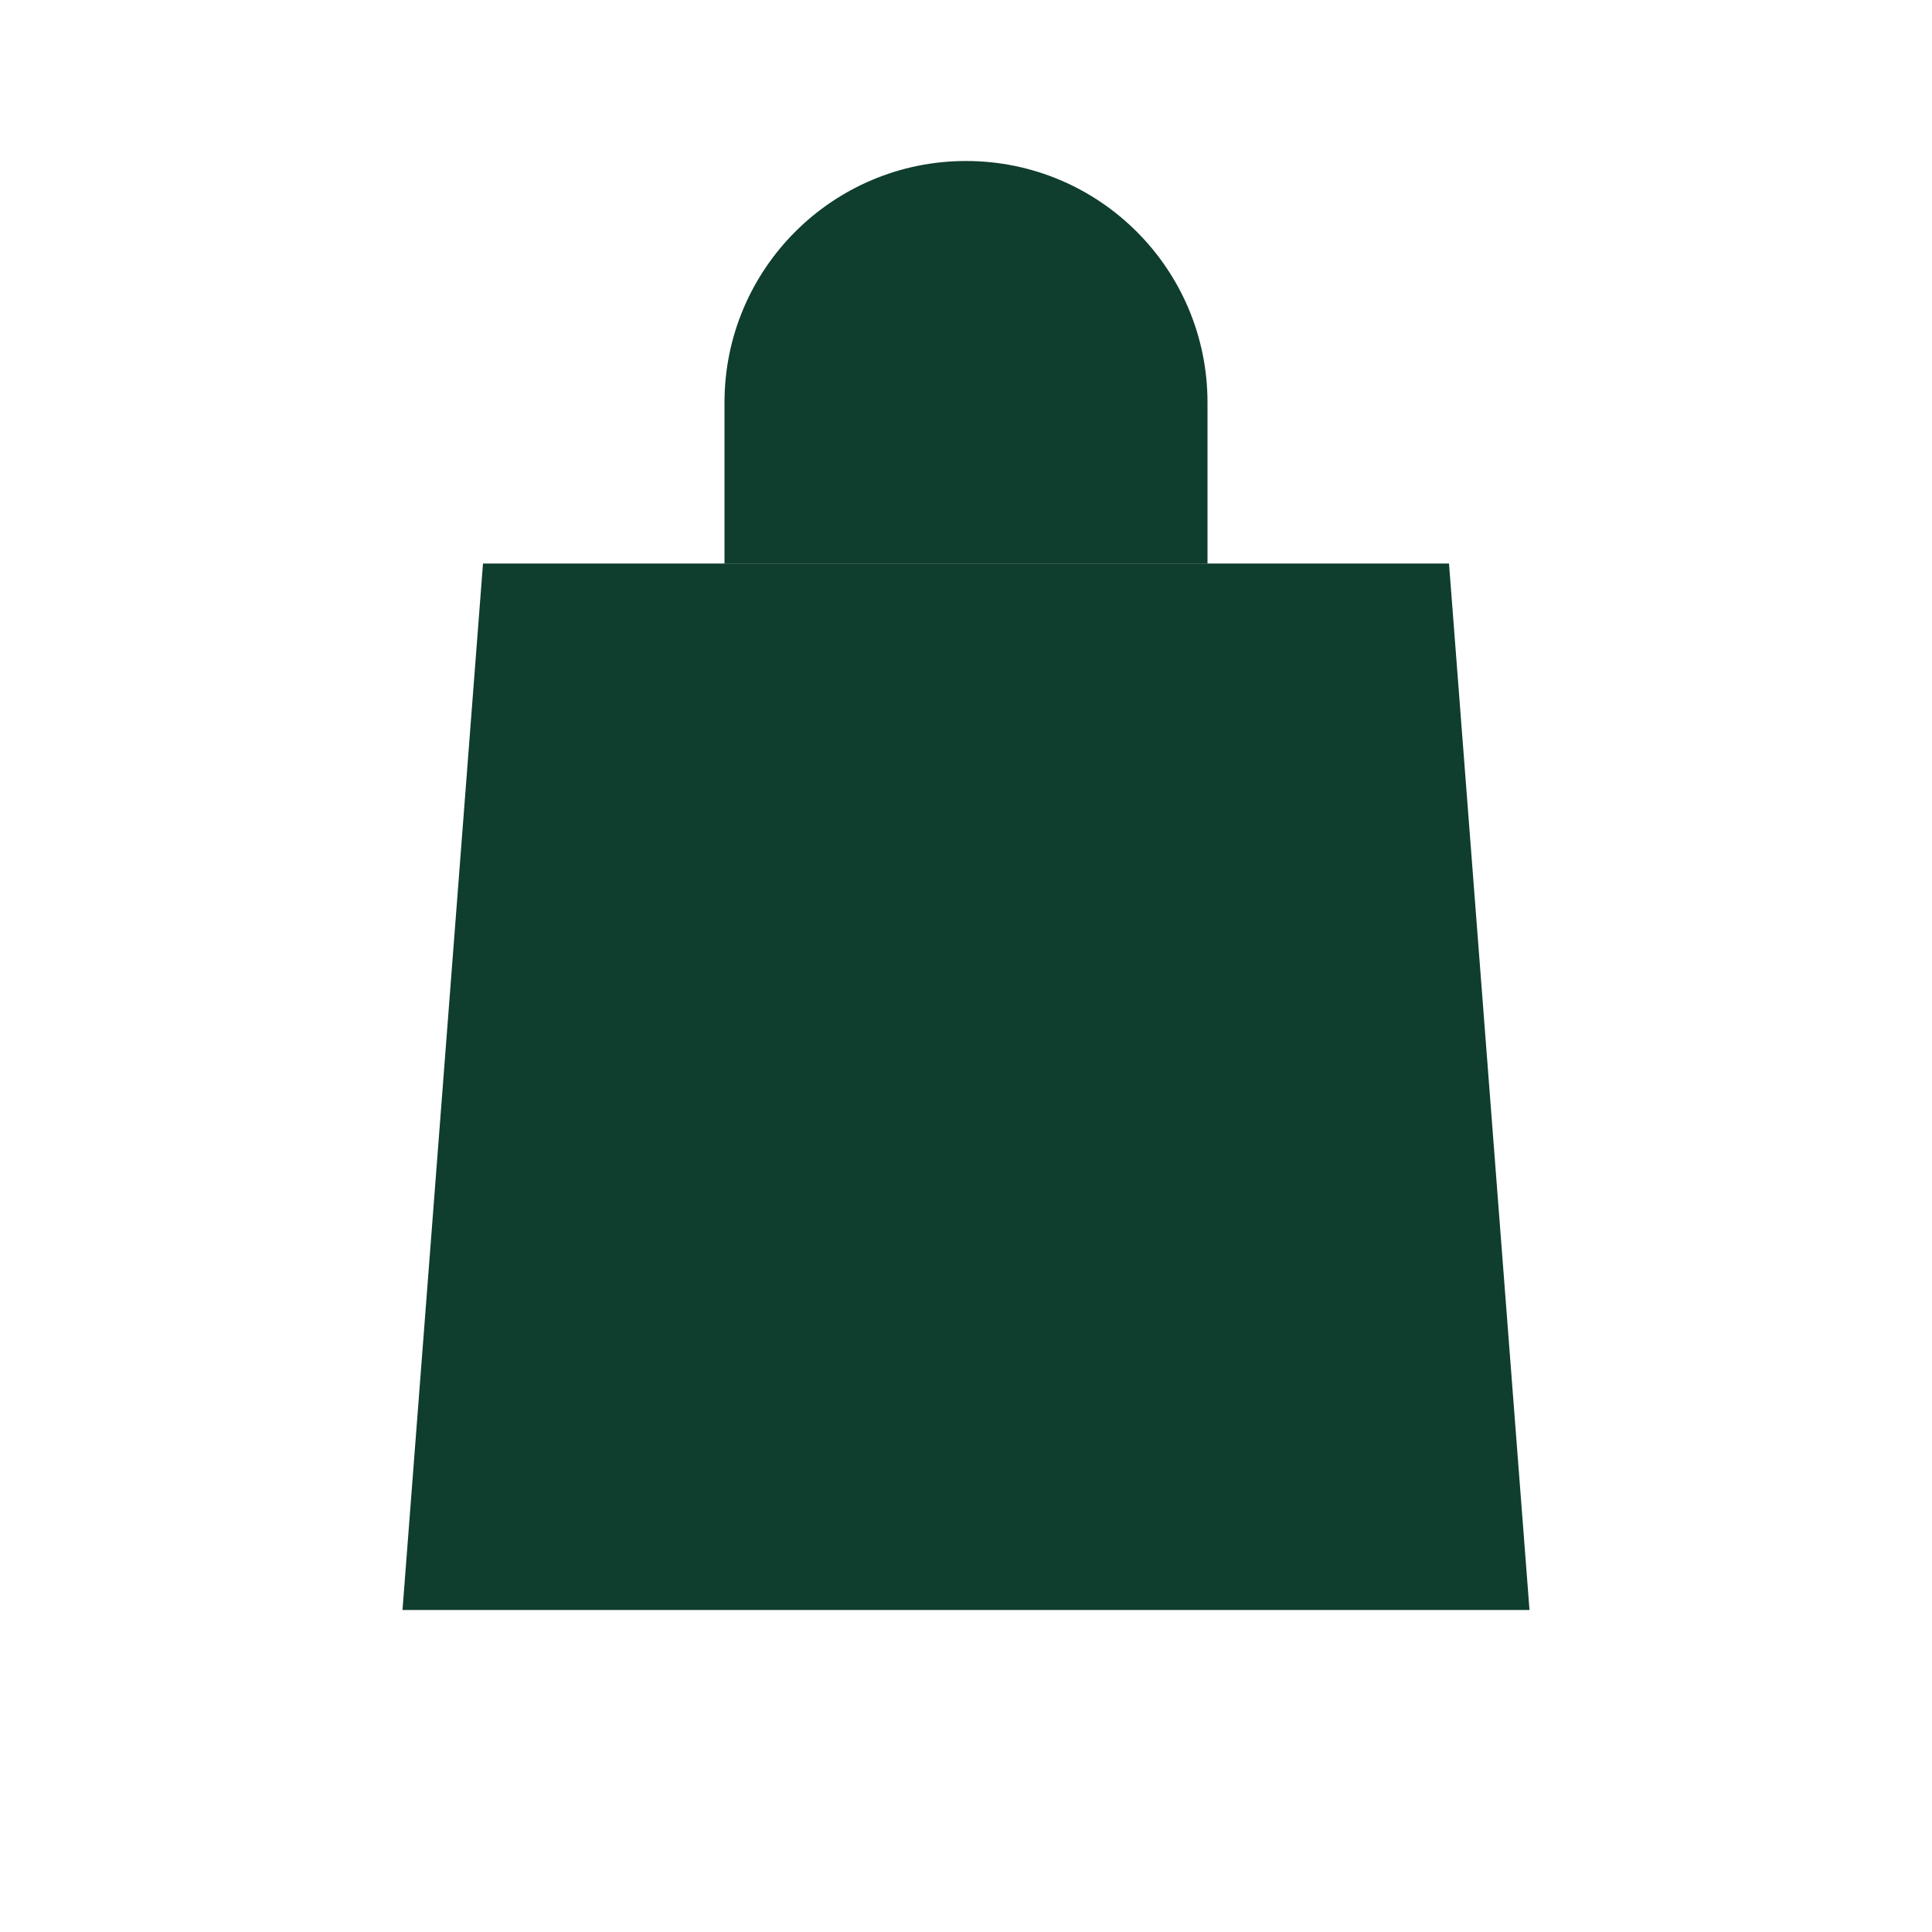
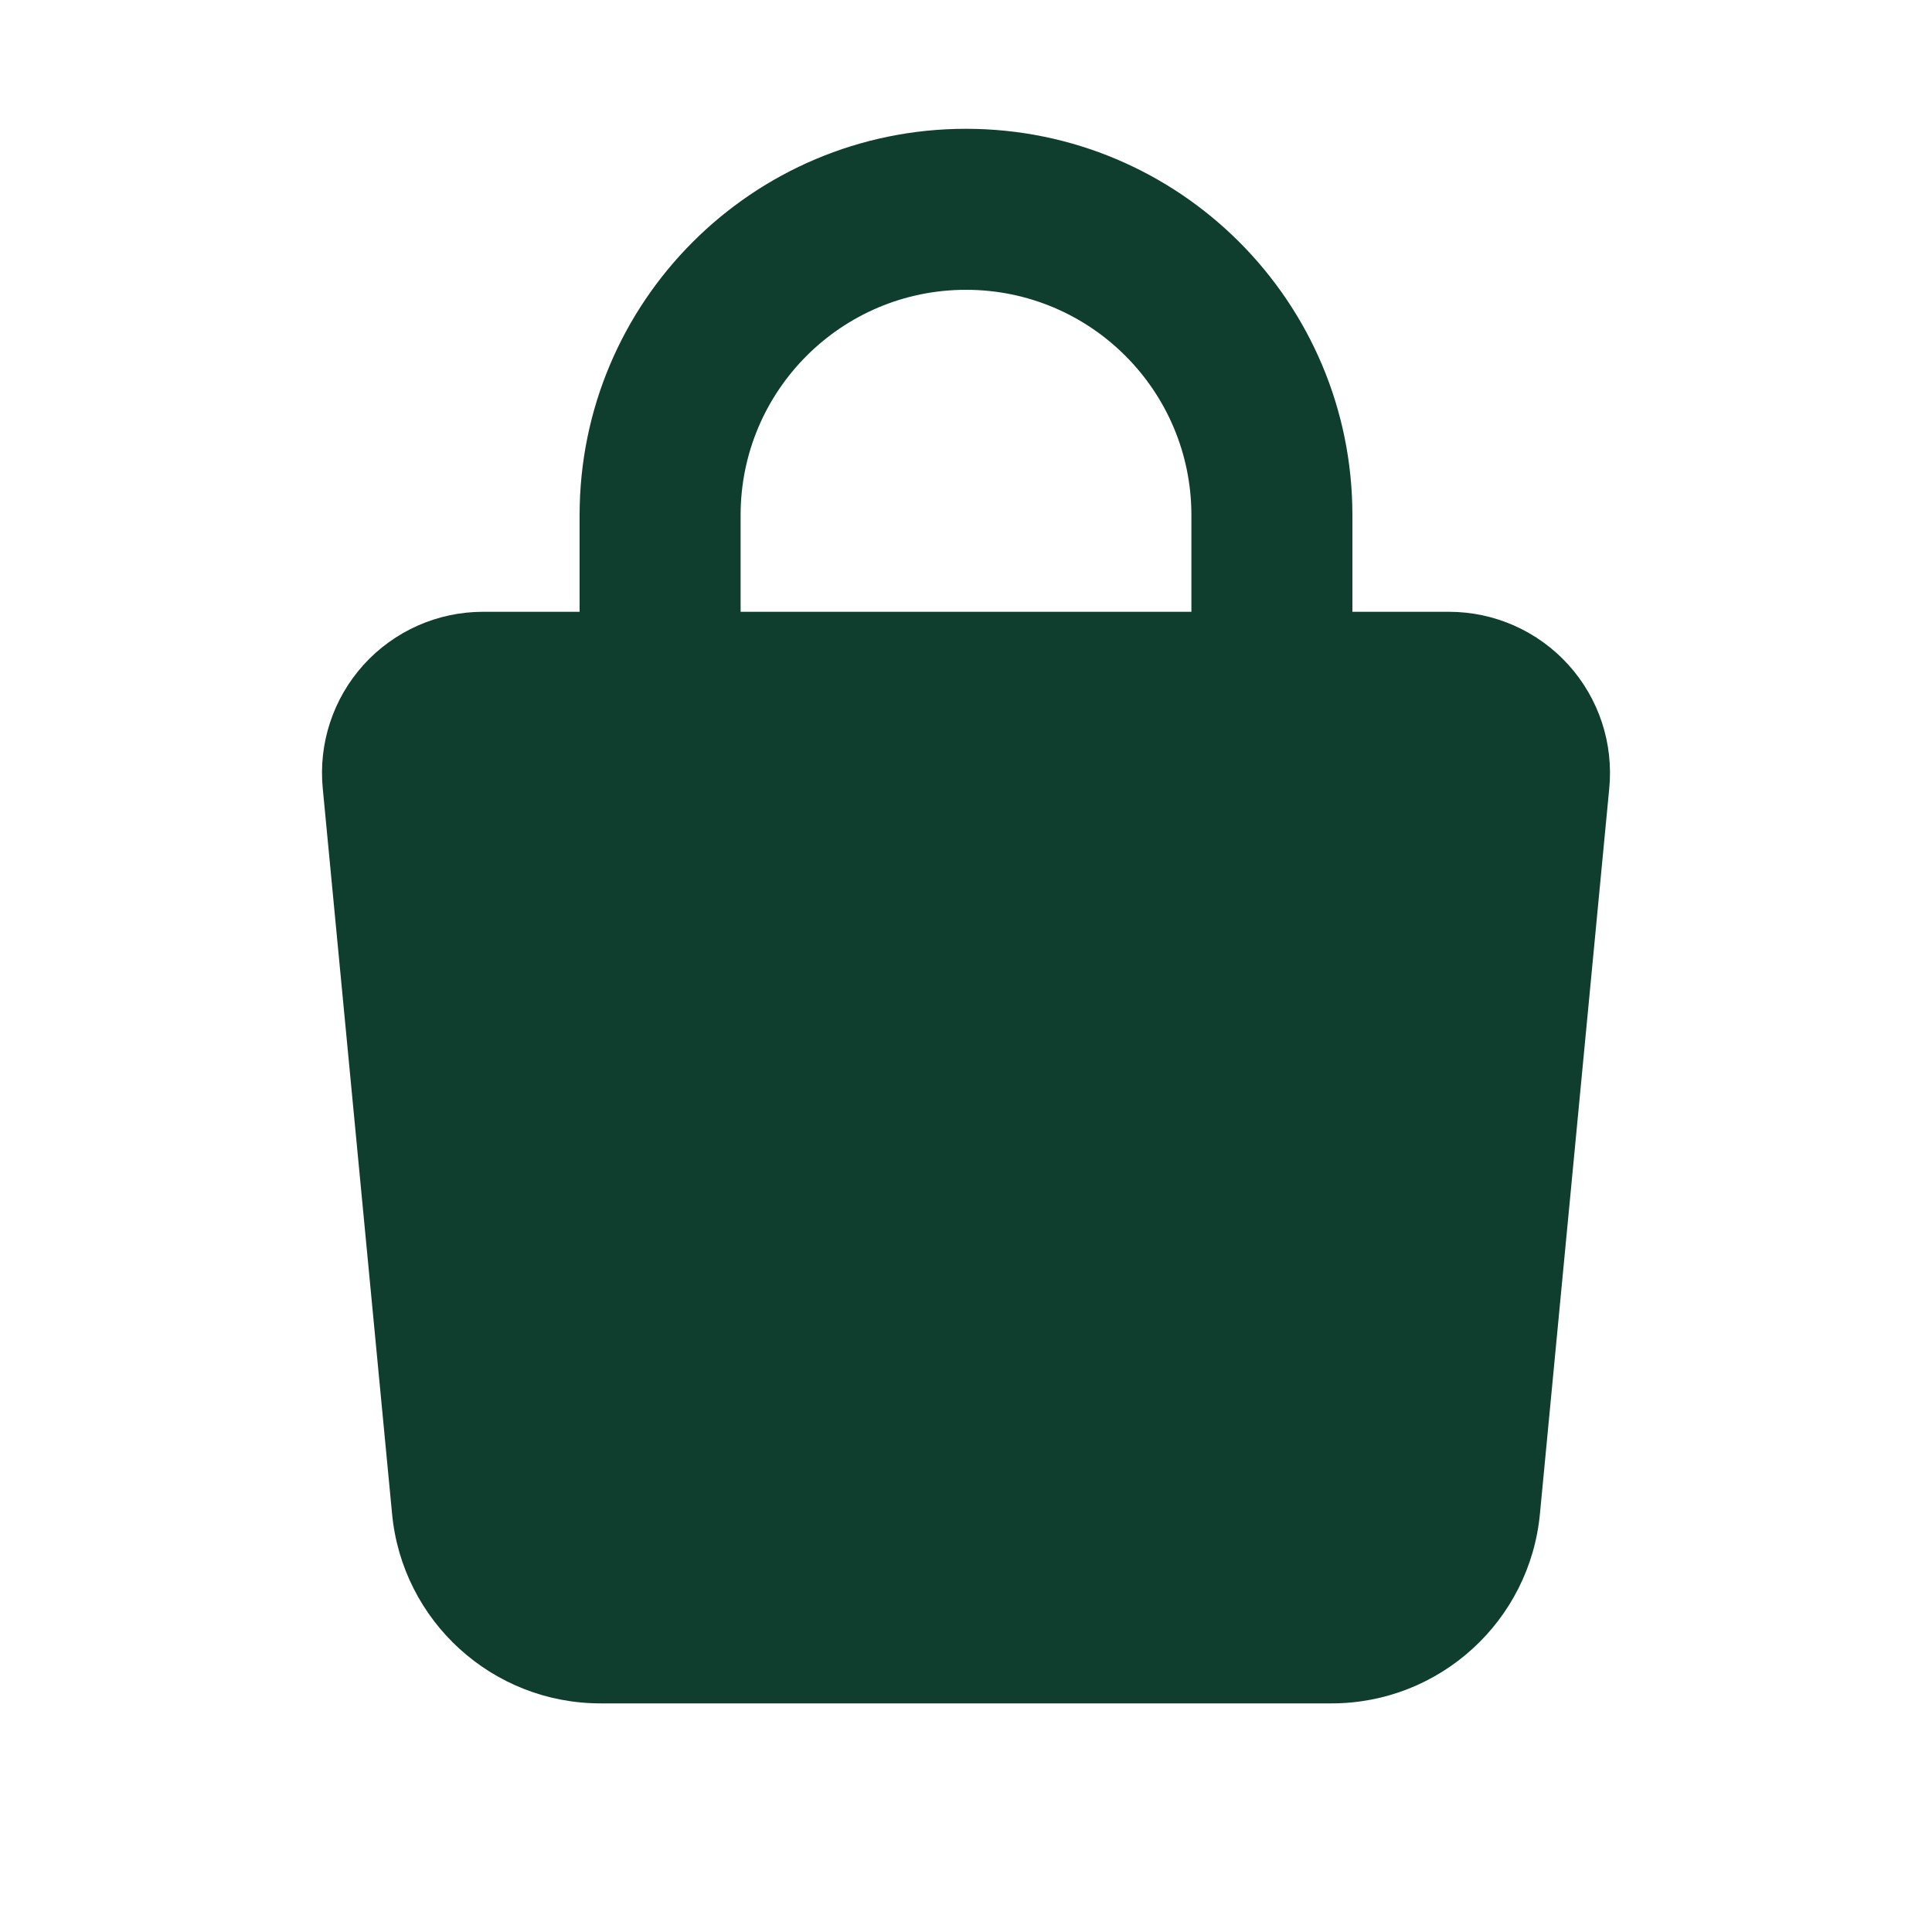
<svg xmlns="http://www.w3.org/2000/svg" width="24" height="24" viewBox="0 0 24 24" fill="none">
-   <path fill="#0F3D2E" d="M6 7h12l1 13H5L6 7Z" />
-   <path fill="#0F3D2E" d="M9 7V5a3 3 0 0 1 6 0v2" />
+   <path fill="#0F3D2E" fill-rule="evenodd" d="M7.2 7.6V6.4a4.8 4.8 0 0 1 9.6 0v1.2h1.2a2 2 0 0 1 1.99 2.2l-.86 9a2.6 2.6 0 0 1-2.59 2.36H7.46a2.6 2.6 0 0 1-2.59-2.36l-.86-9A2 2 0 0 1 6 7.6h1.2Zm2 0h5.6V6.4a2.8 2.8 0 1 0-5.6 0v1.2Z" />
</svg>
